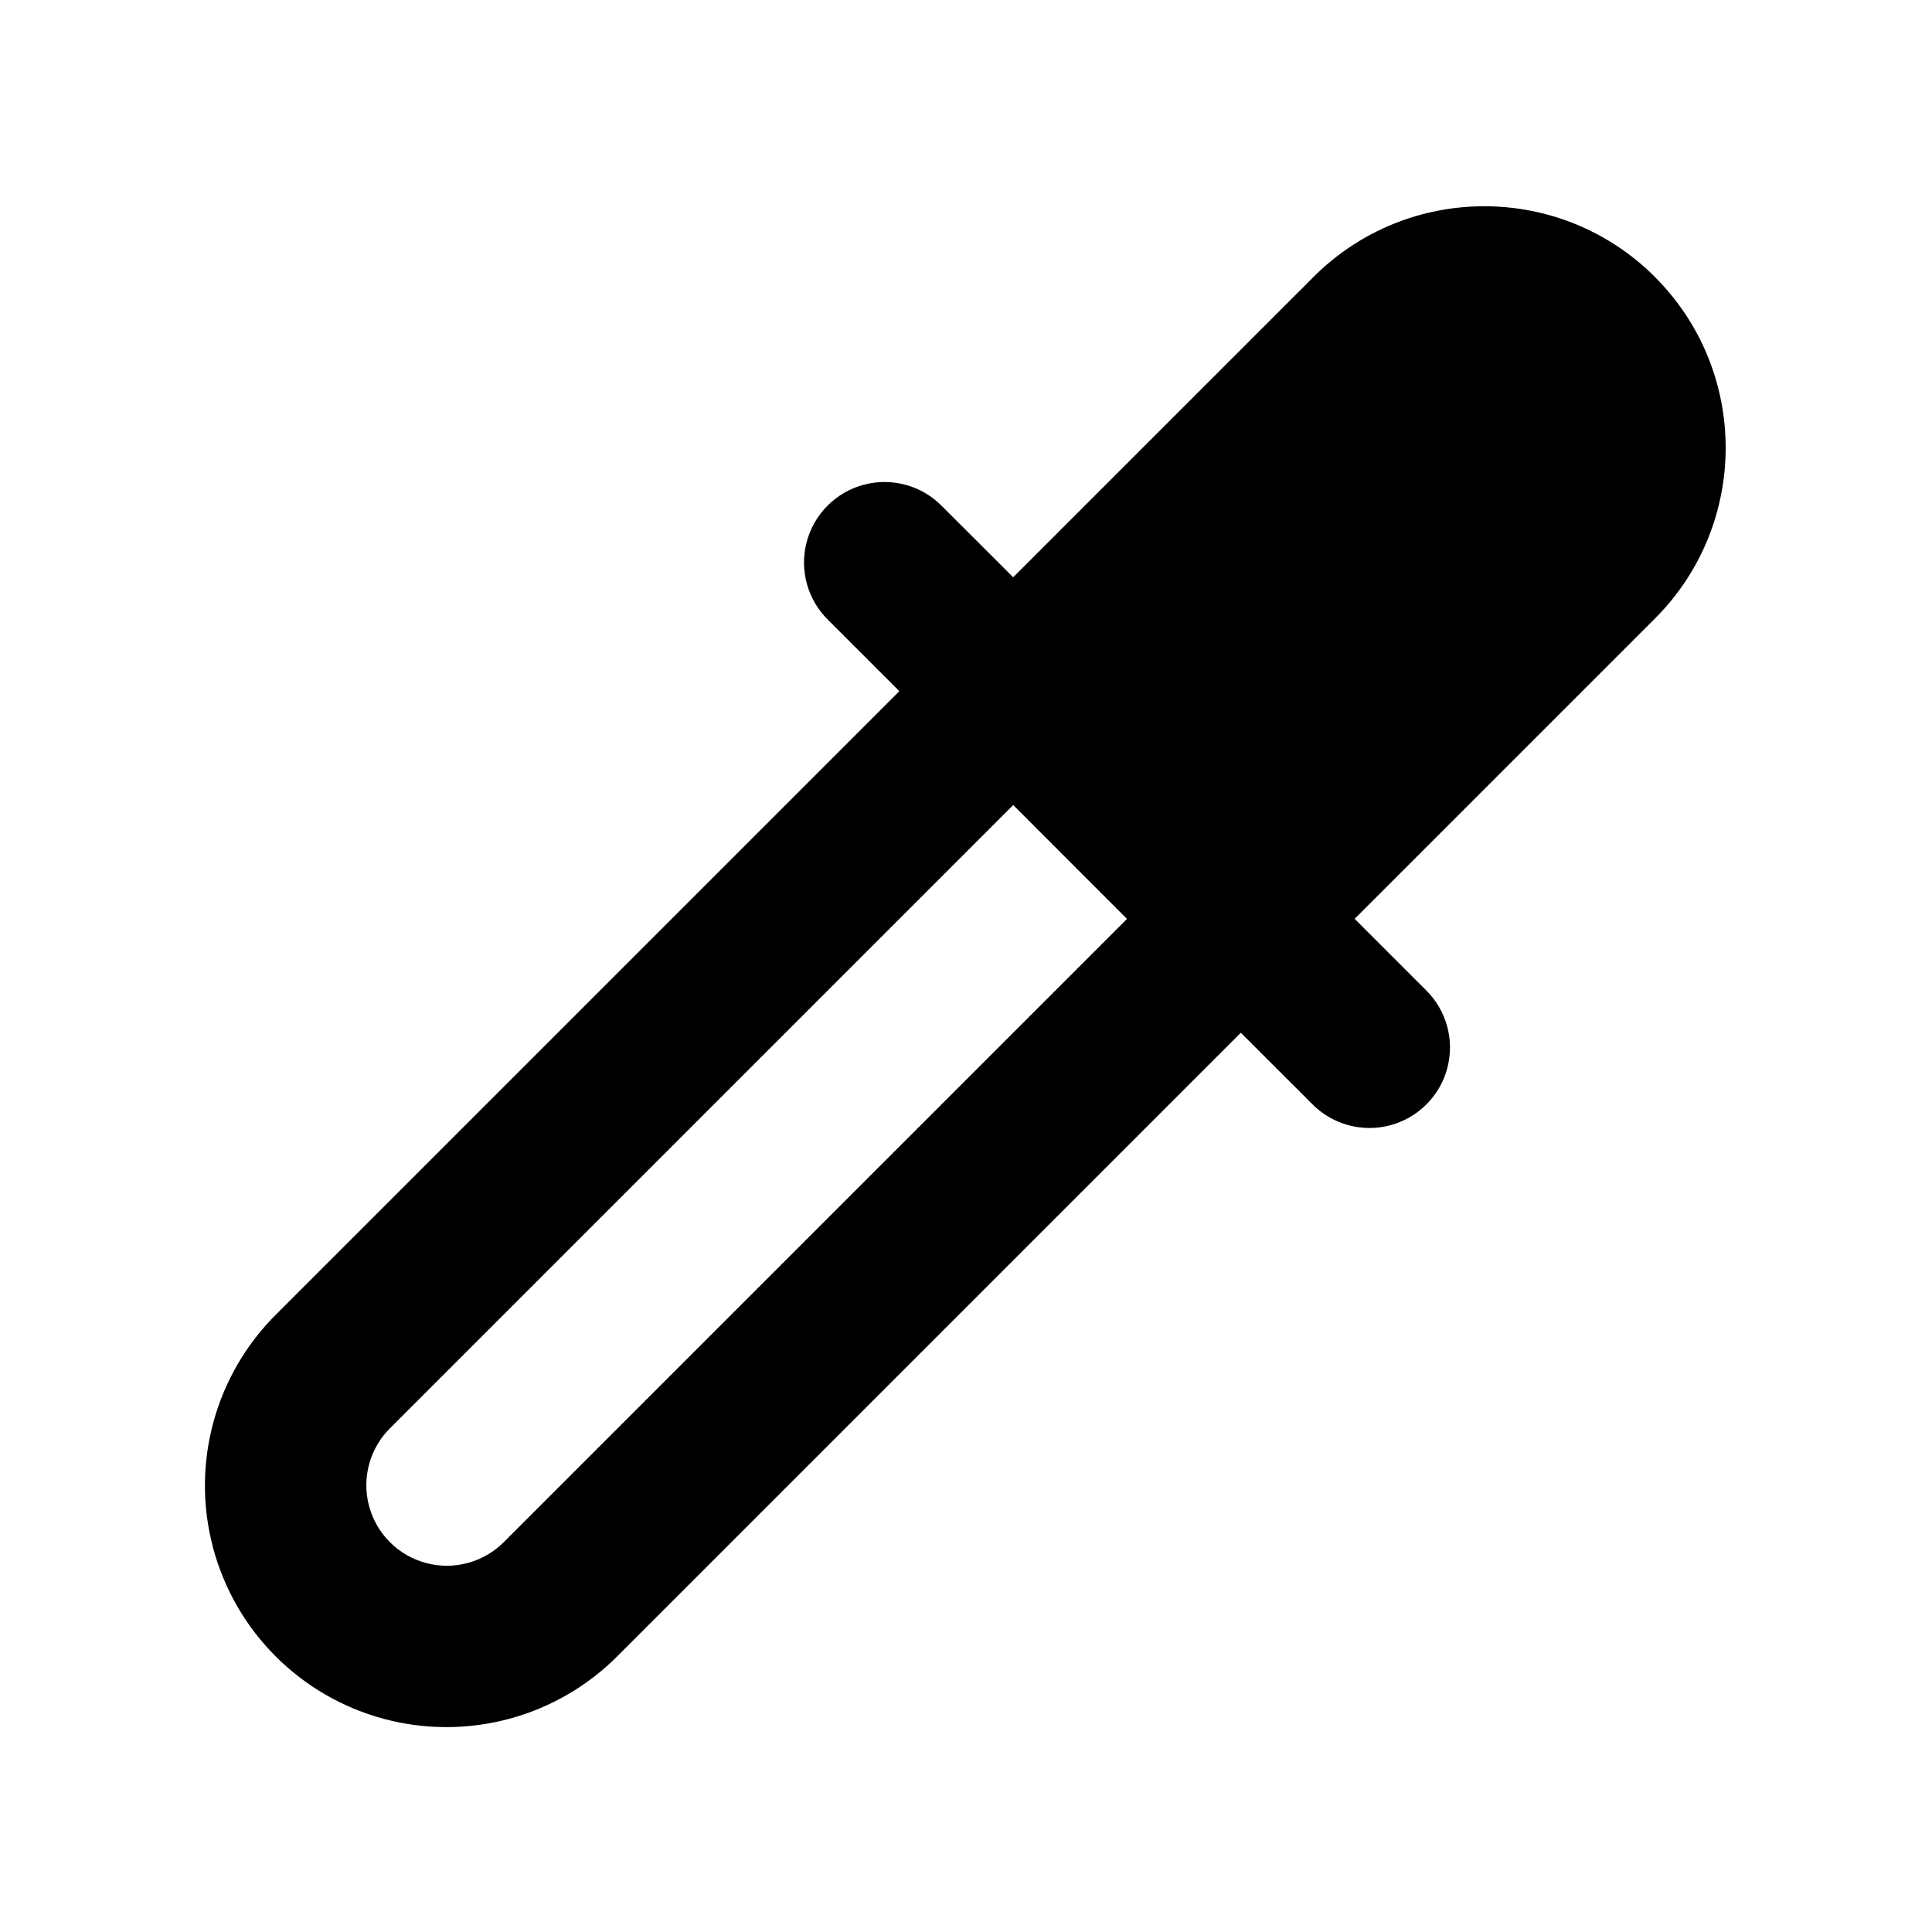
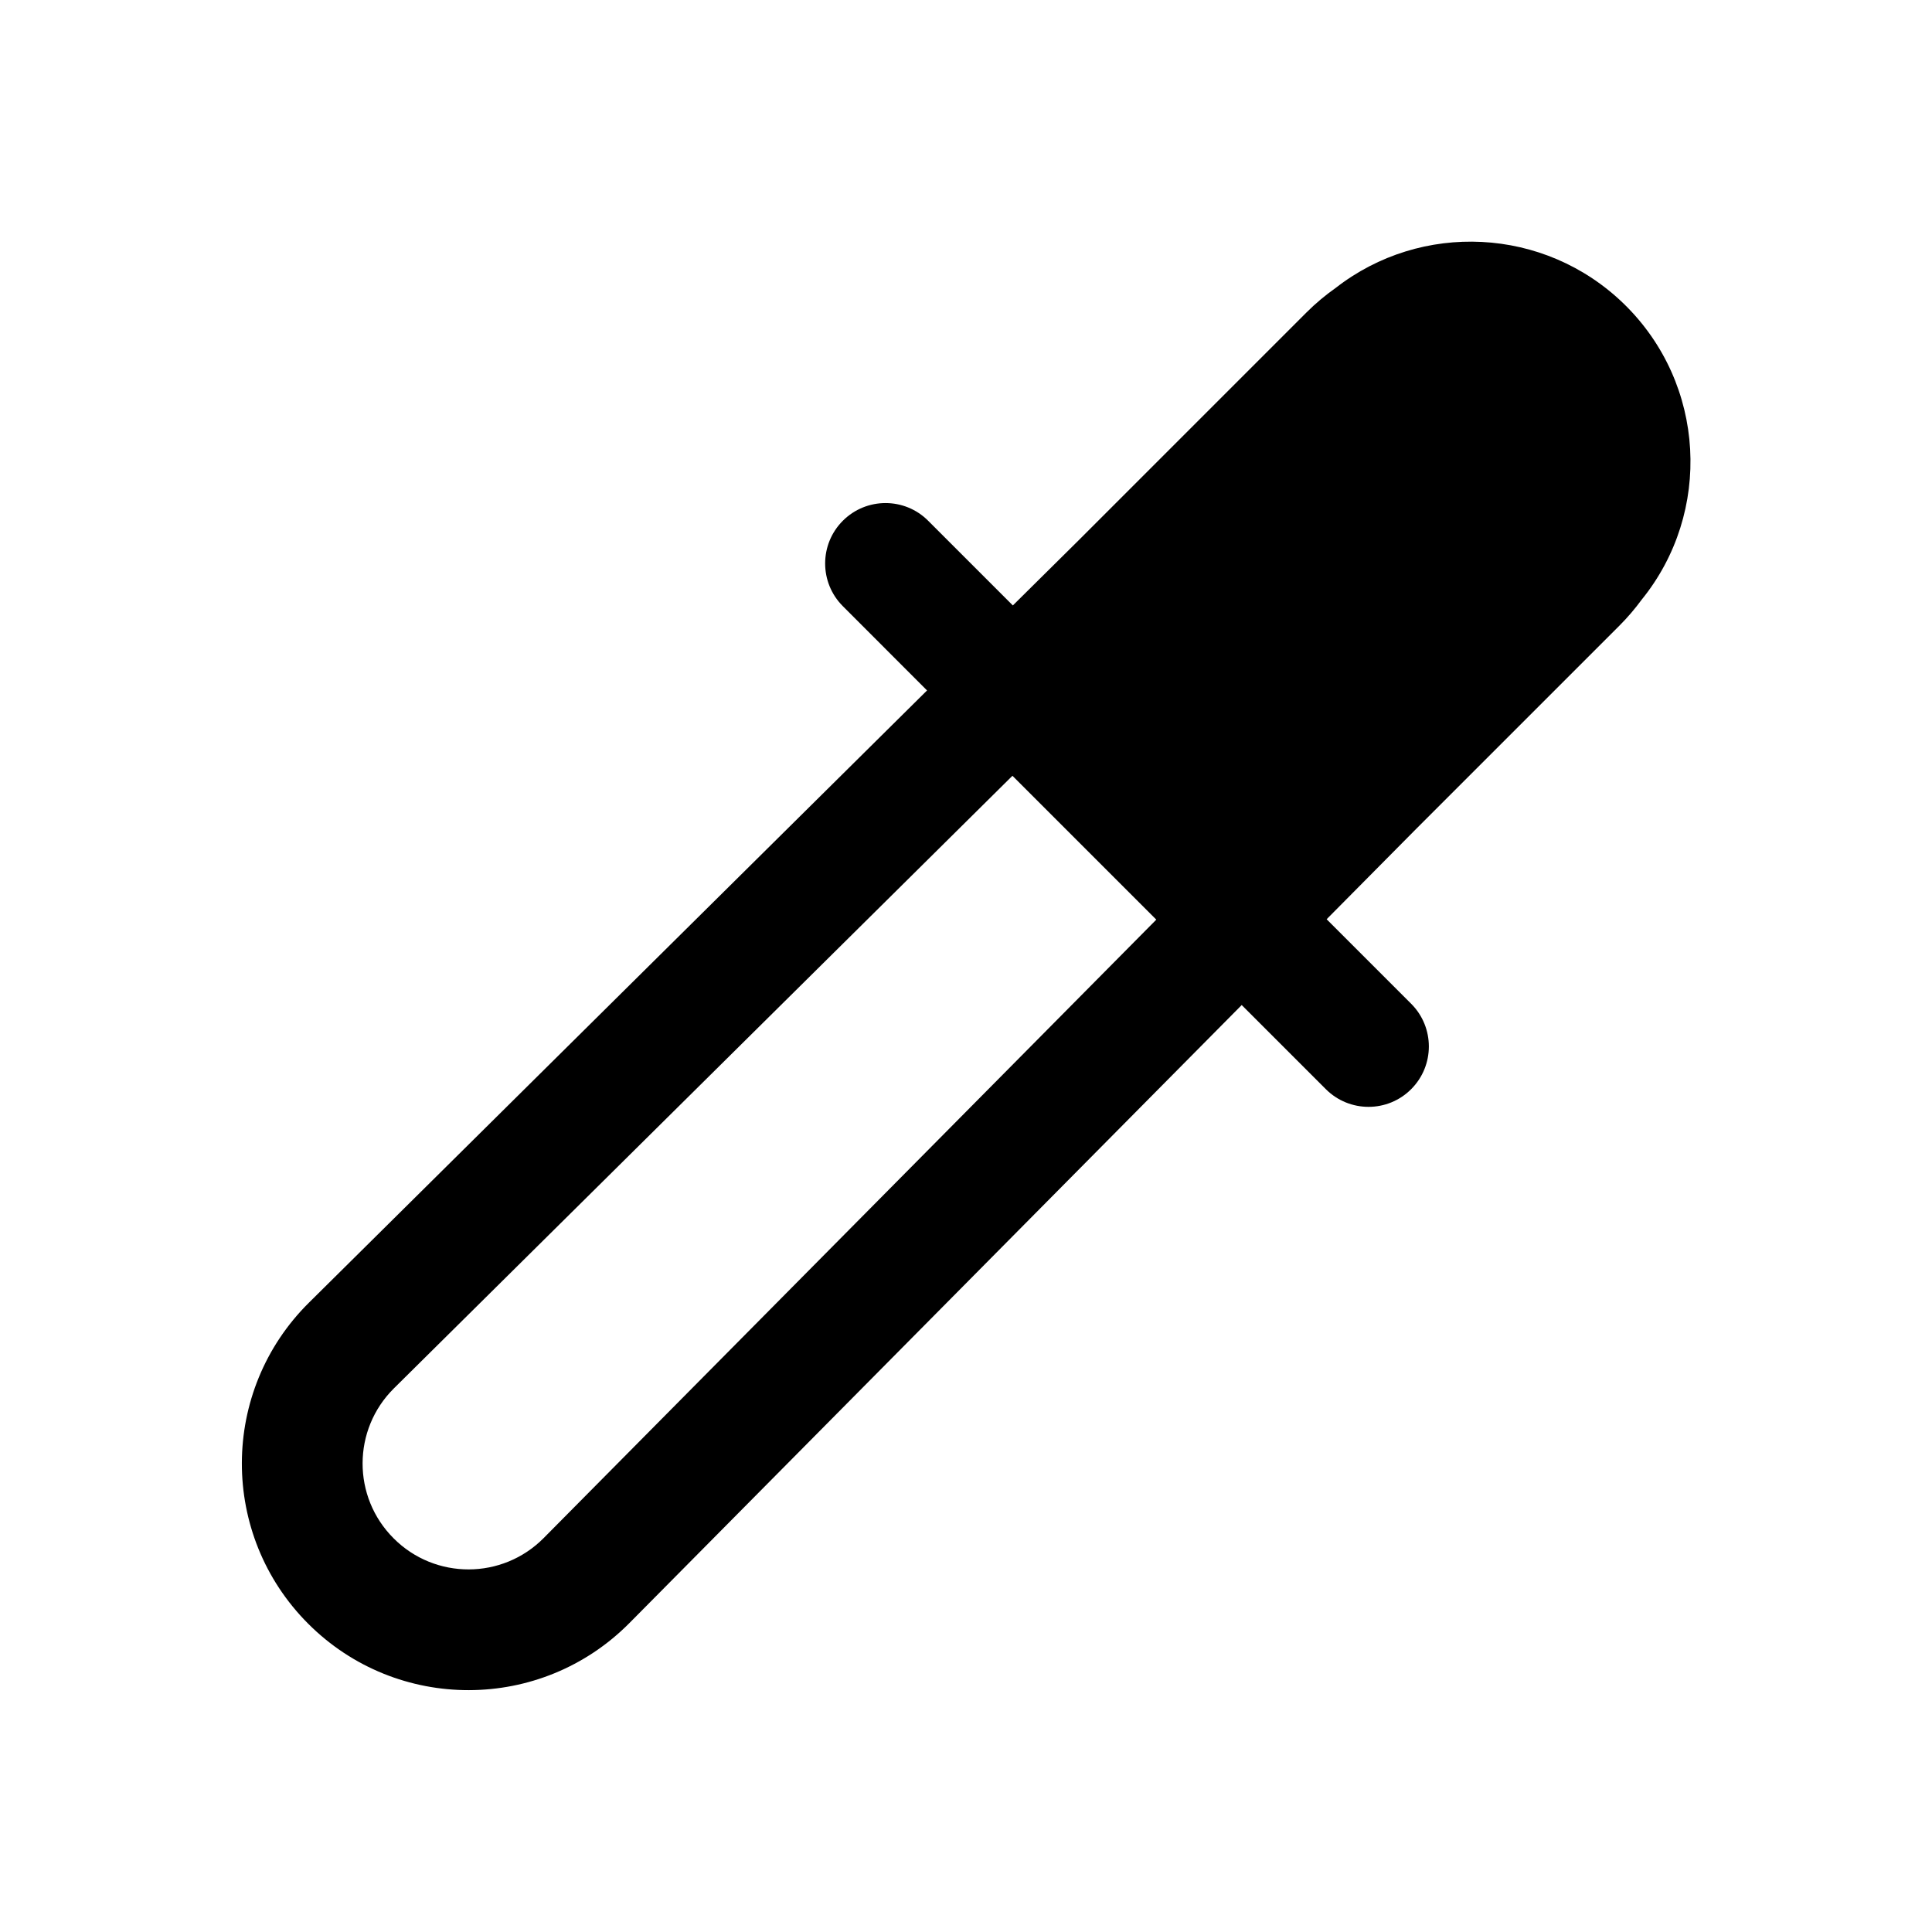
- <svg xmlns="http://www.w3.org/2000/svg" fill="none" viewBox="0 0 24 24">
-   <path fill="#000" fill-rule="evenodd" d="M20.559 3.441a3 3 0 0 0-4.243 0l-.163.164-.017.016-3.55 3.55-.879-.878a1 1 0 1 0-1.414 1.414l.879.879-7.73 7.73a3 3 0 1 0 4.242 4.243l7.73-7.73.879.878a1 1 0 1 0 1.414-1.414l-.879-.879 3.73-3.73a3 3 0 0 0 0-4.243Zm-7.973 6.56-7.73 7.73a1 1 0 1 0 1.414 1.414l7.73-7.73L12.586 10Z" clip-rule="evenodd" />
+ <svg xmlns="http://www.w3.org/2000/svg" width="24" height="24" viewBox="0 0 24 24" fill="none">
+   <path fill-rule="evenodd" clip-rule="evenodd" d="M15.425 12.485L16.47 13.53C16.763 13.823 17.238 13.823 17.53 13.53C17.823 13.237 17.823 12.762 17.53 12.469L16.48 11.419L17.588 10.301L20.116 7.773C20.218 7.671 20.31 7.563 20.393 7.45C21.272 6.366 21.194 4.768 20.172 3.774C19.183 2.814 17.652 2.75 16.592 3.577C16.464 3.667 16.342 3.769 16.227 3.884L13.396 6.715L12.582 7.521L11.53 6.469C11.238 6.176 10.763 6.176 10.47 6.469C10.177 6.762 10.177 7.237 10.47 7.53L11.516 8.577L3.839 16.181C2.73 17.278 2.726 19.068 3.829 20.171C4.932 21.274 6.721 21.27 7.819 20.162L15.425 12.485ZM14.364 11.424L6.754 19.106C6.241 19.624 5.405 19.626 4.89 19.11C4.374 18.595 4.376 17.759 4.894 17.246L12.577 9.637L14.364 11.424Z" fill="black" />
</svg>
